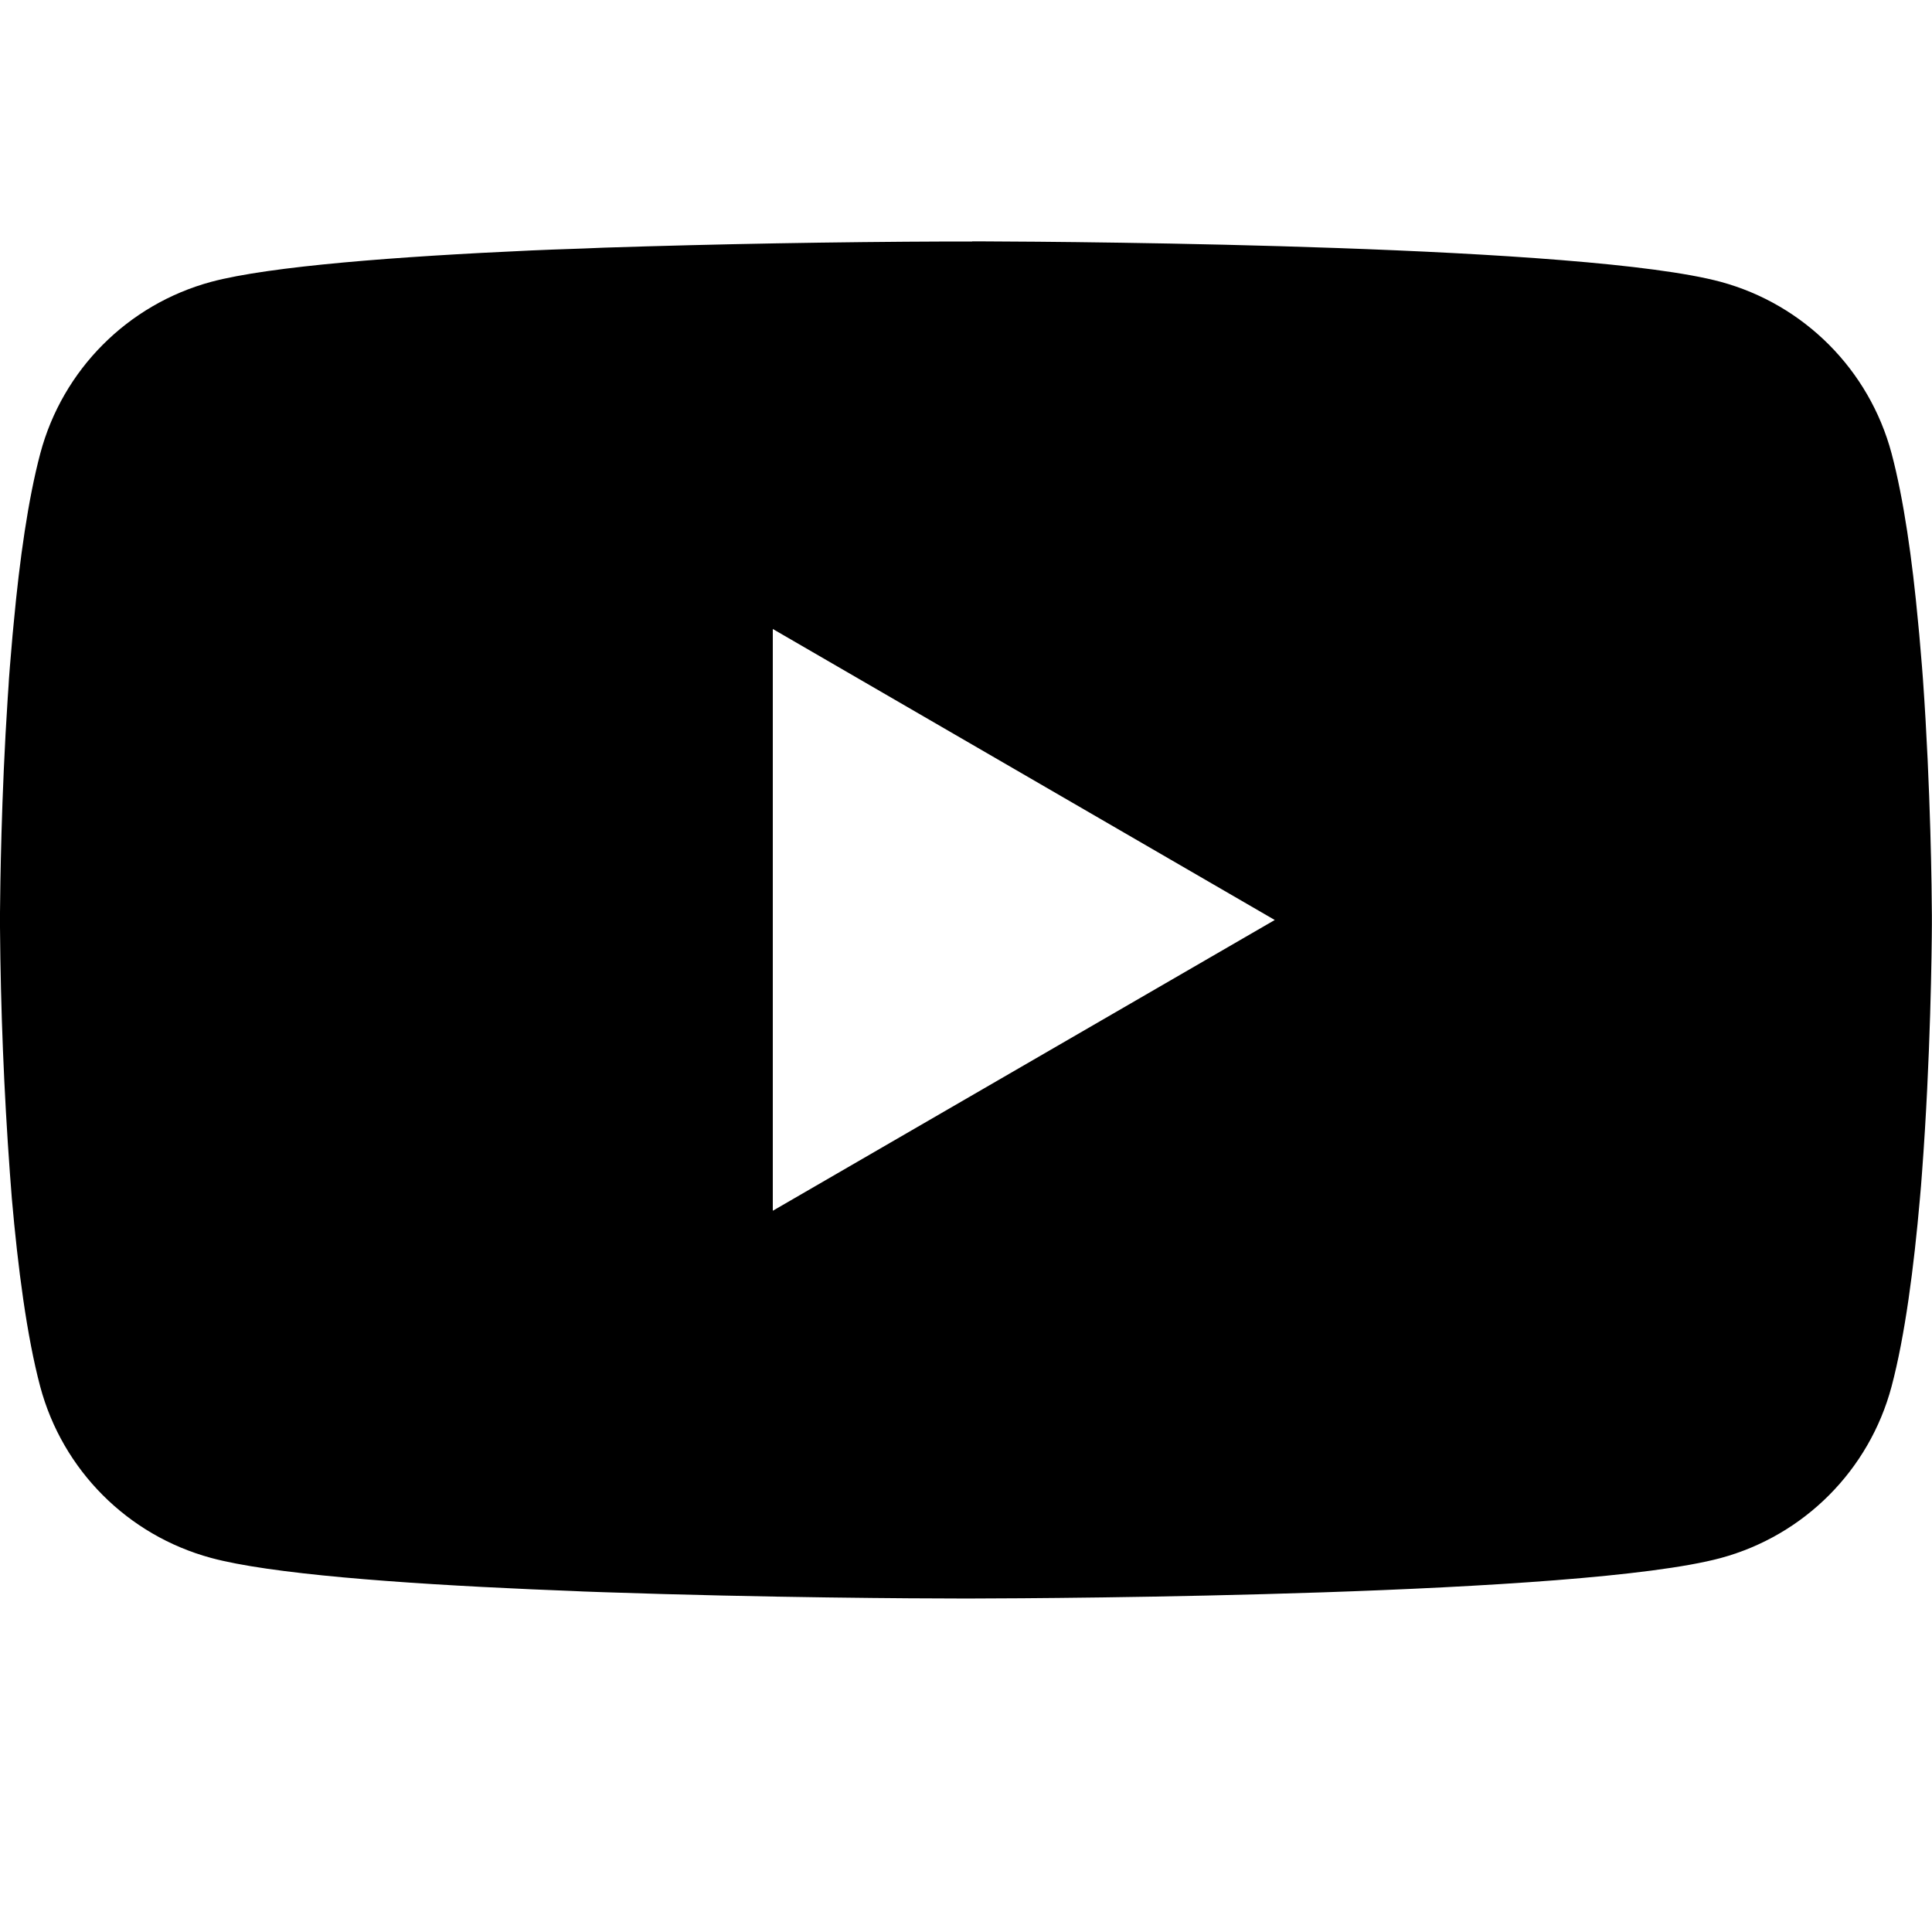
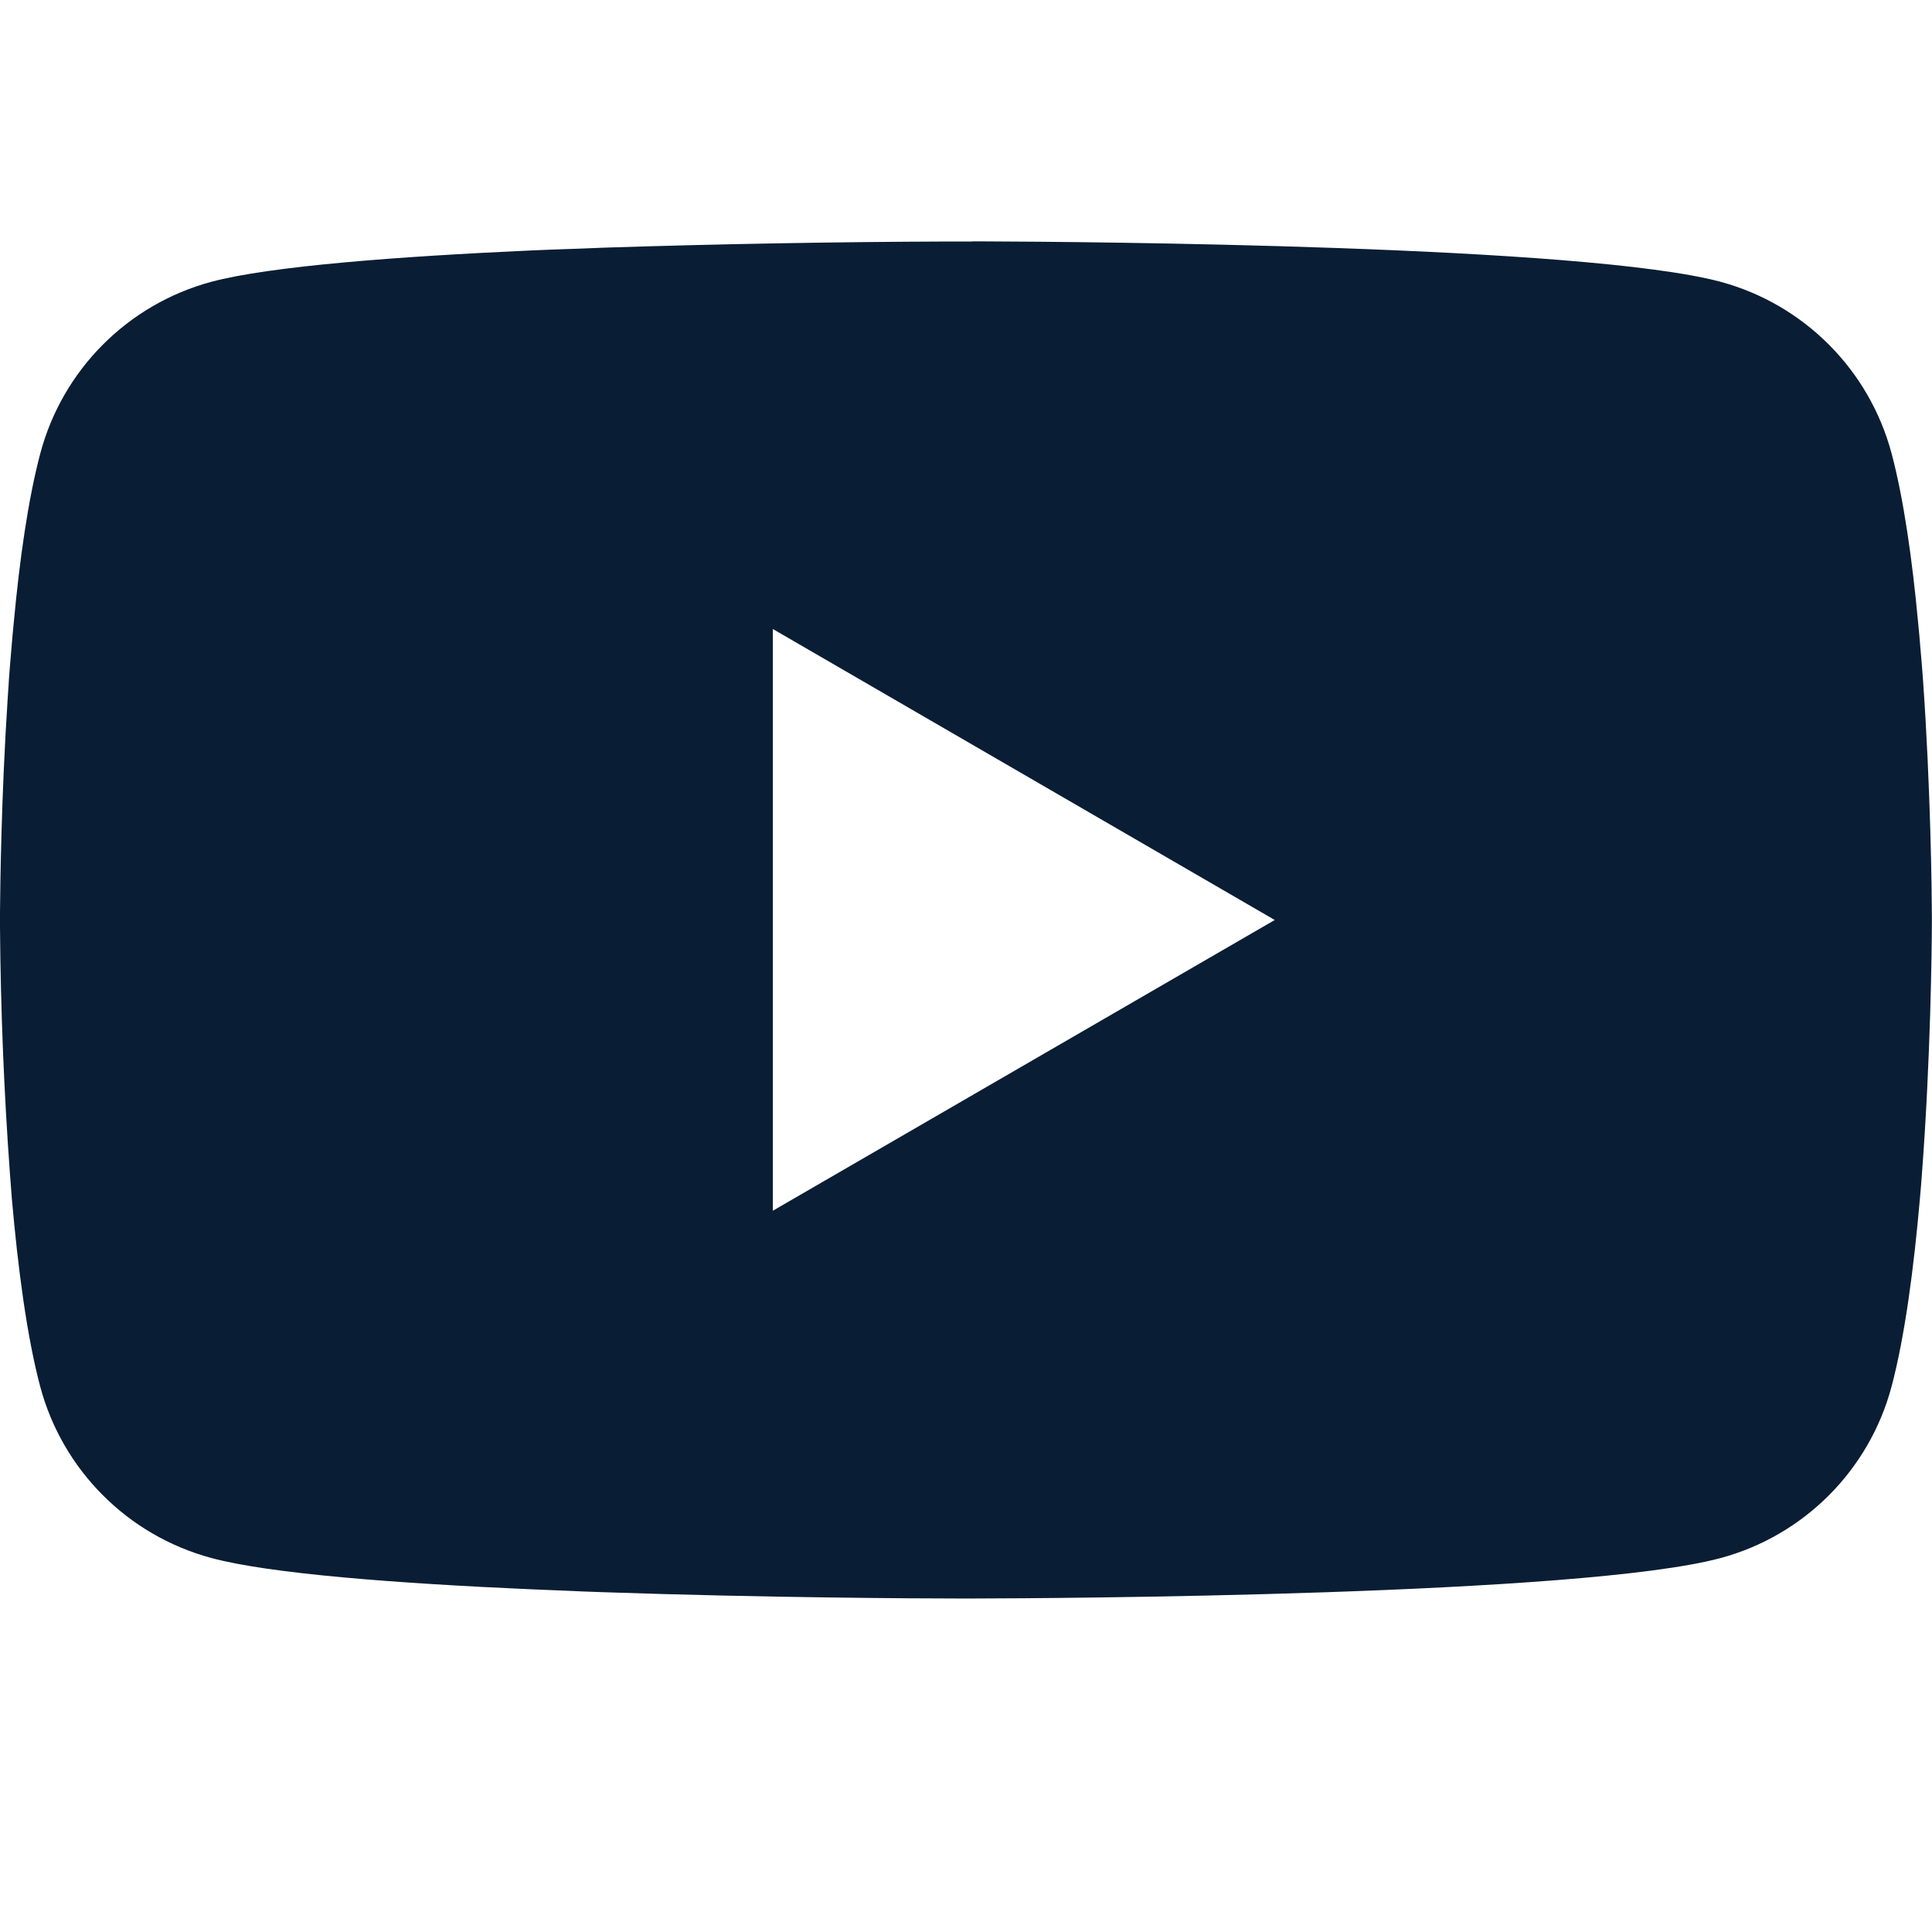
- <svg xmlns="http://www.w3.org/2000/svg" width="16" height="16" fill="currentColor" class="bi bi-youtube" viewBox="0 0 16 16">
-   <path d="M8.051 1.999h.089c.822.003 4.987.033 6.11.335a2.01 2.01 0 0 1 1.415 1.42c.101.38.172.883.22 1.402l.01.104.022.26.008.104c.065.914.073 1.77.074 1.957v.075c-.001.194-.01 1.108-.082 2.06l-.008.105-.009.104c-.05.572-.124 1.14-.235 1.558a2.007 2.007 0 0 1-1.415 1.42c-1.16.312-5.569.334-6.18.335h-.142c-.309 0-1.587-.006-2.927-.052l-.17-.006-.087-.004-.171-.007-.171-.007c-1.11-.049-2.167-.128-2.654-.26a2.007 2.007 0 0 1-1.415-1.419c-.111-.417-.185-.986-.235-1.558L.09 9.82l-.008-.104A31.4 31.4 0 0 1 0 7.68v-.123c.002-.215.01-.958.064-1.778l.007-.103.003-.052.008-.104.022-.26.01-.104c.048-.519.119-1.023.22-1.402a2.007 2.007 0 0 1 1.415-1.42c.487-.13 1.544-.21 2.654-.26l.17-.007.172-.006.086-.003.171-.007A99.788 99.788 0 0 1 7.858 2h.193zM6.4 5.209v4.818l4.157-2.408L6.4 5.209z" />
+ <svg xmlns="http://www.w3.org/2000/svg" width="16" height="16" fill="currentColor" class="bi bi-youtube" viewBox="0 0 16 16" version="1.1" id="svg834">
+   <defs id="defs838" />
+   <path d="M8.051 1.999h.089c.822.003 4.987.033 6.11.335a2.01 2.01 0 0 1 1.415 1.42c.101.38.172.883.22 1.402l.01.104.022.26.008.104c.065.914.073 1.77.074 1.957v.075c-.001.194-.01 1.108-.082 2.06l-.008.105-.009.104c-.05.572-.124 1.14-.235 1.558a2.007 2.007 0 0 1-1.415 1.42c-1.16.312-5.569.334-6.18.335h-.142c-.309 0-1.587-.006-2.927-.052l-.17-.006-.087-.004-.171-.007-.171-.007c-1.11-.049-2.167-.128-2.654-.26a2.007 2.007 0 0 1-1.415-1.419c-.111-.417-.185-.986-.235-1.558L.09 9.82l-.008-.104A31.4 31.4 0 0 1 0 7.68v-.123c.002-.215.01-.958.064-1.778l.007-.103.003-.052.008-.104.022-.26.01-.104c.048-.519.119-1.023.22-1.402a2.007 2.007 0 0 1 1.415-1.42c.487-.13 1.544-.21 2.654-.26l.17-.007.172-.006.086-.003.171-.007A99.788 99.788 0 0 1 7.858 2h.193zM6.4 5.209v4.818l4.157-2.408L6.4 5.209z" id="path832" style="fill:#091d34;fill-opacity:1" />
</svg>
